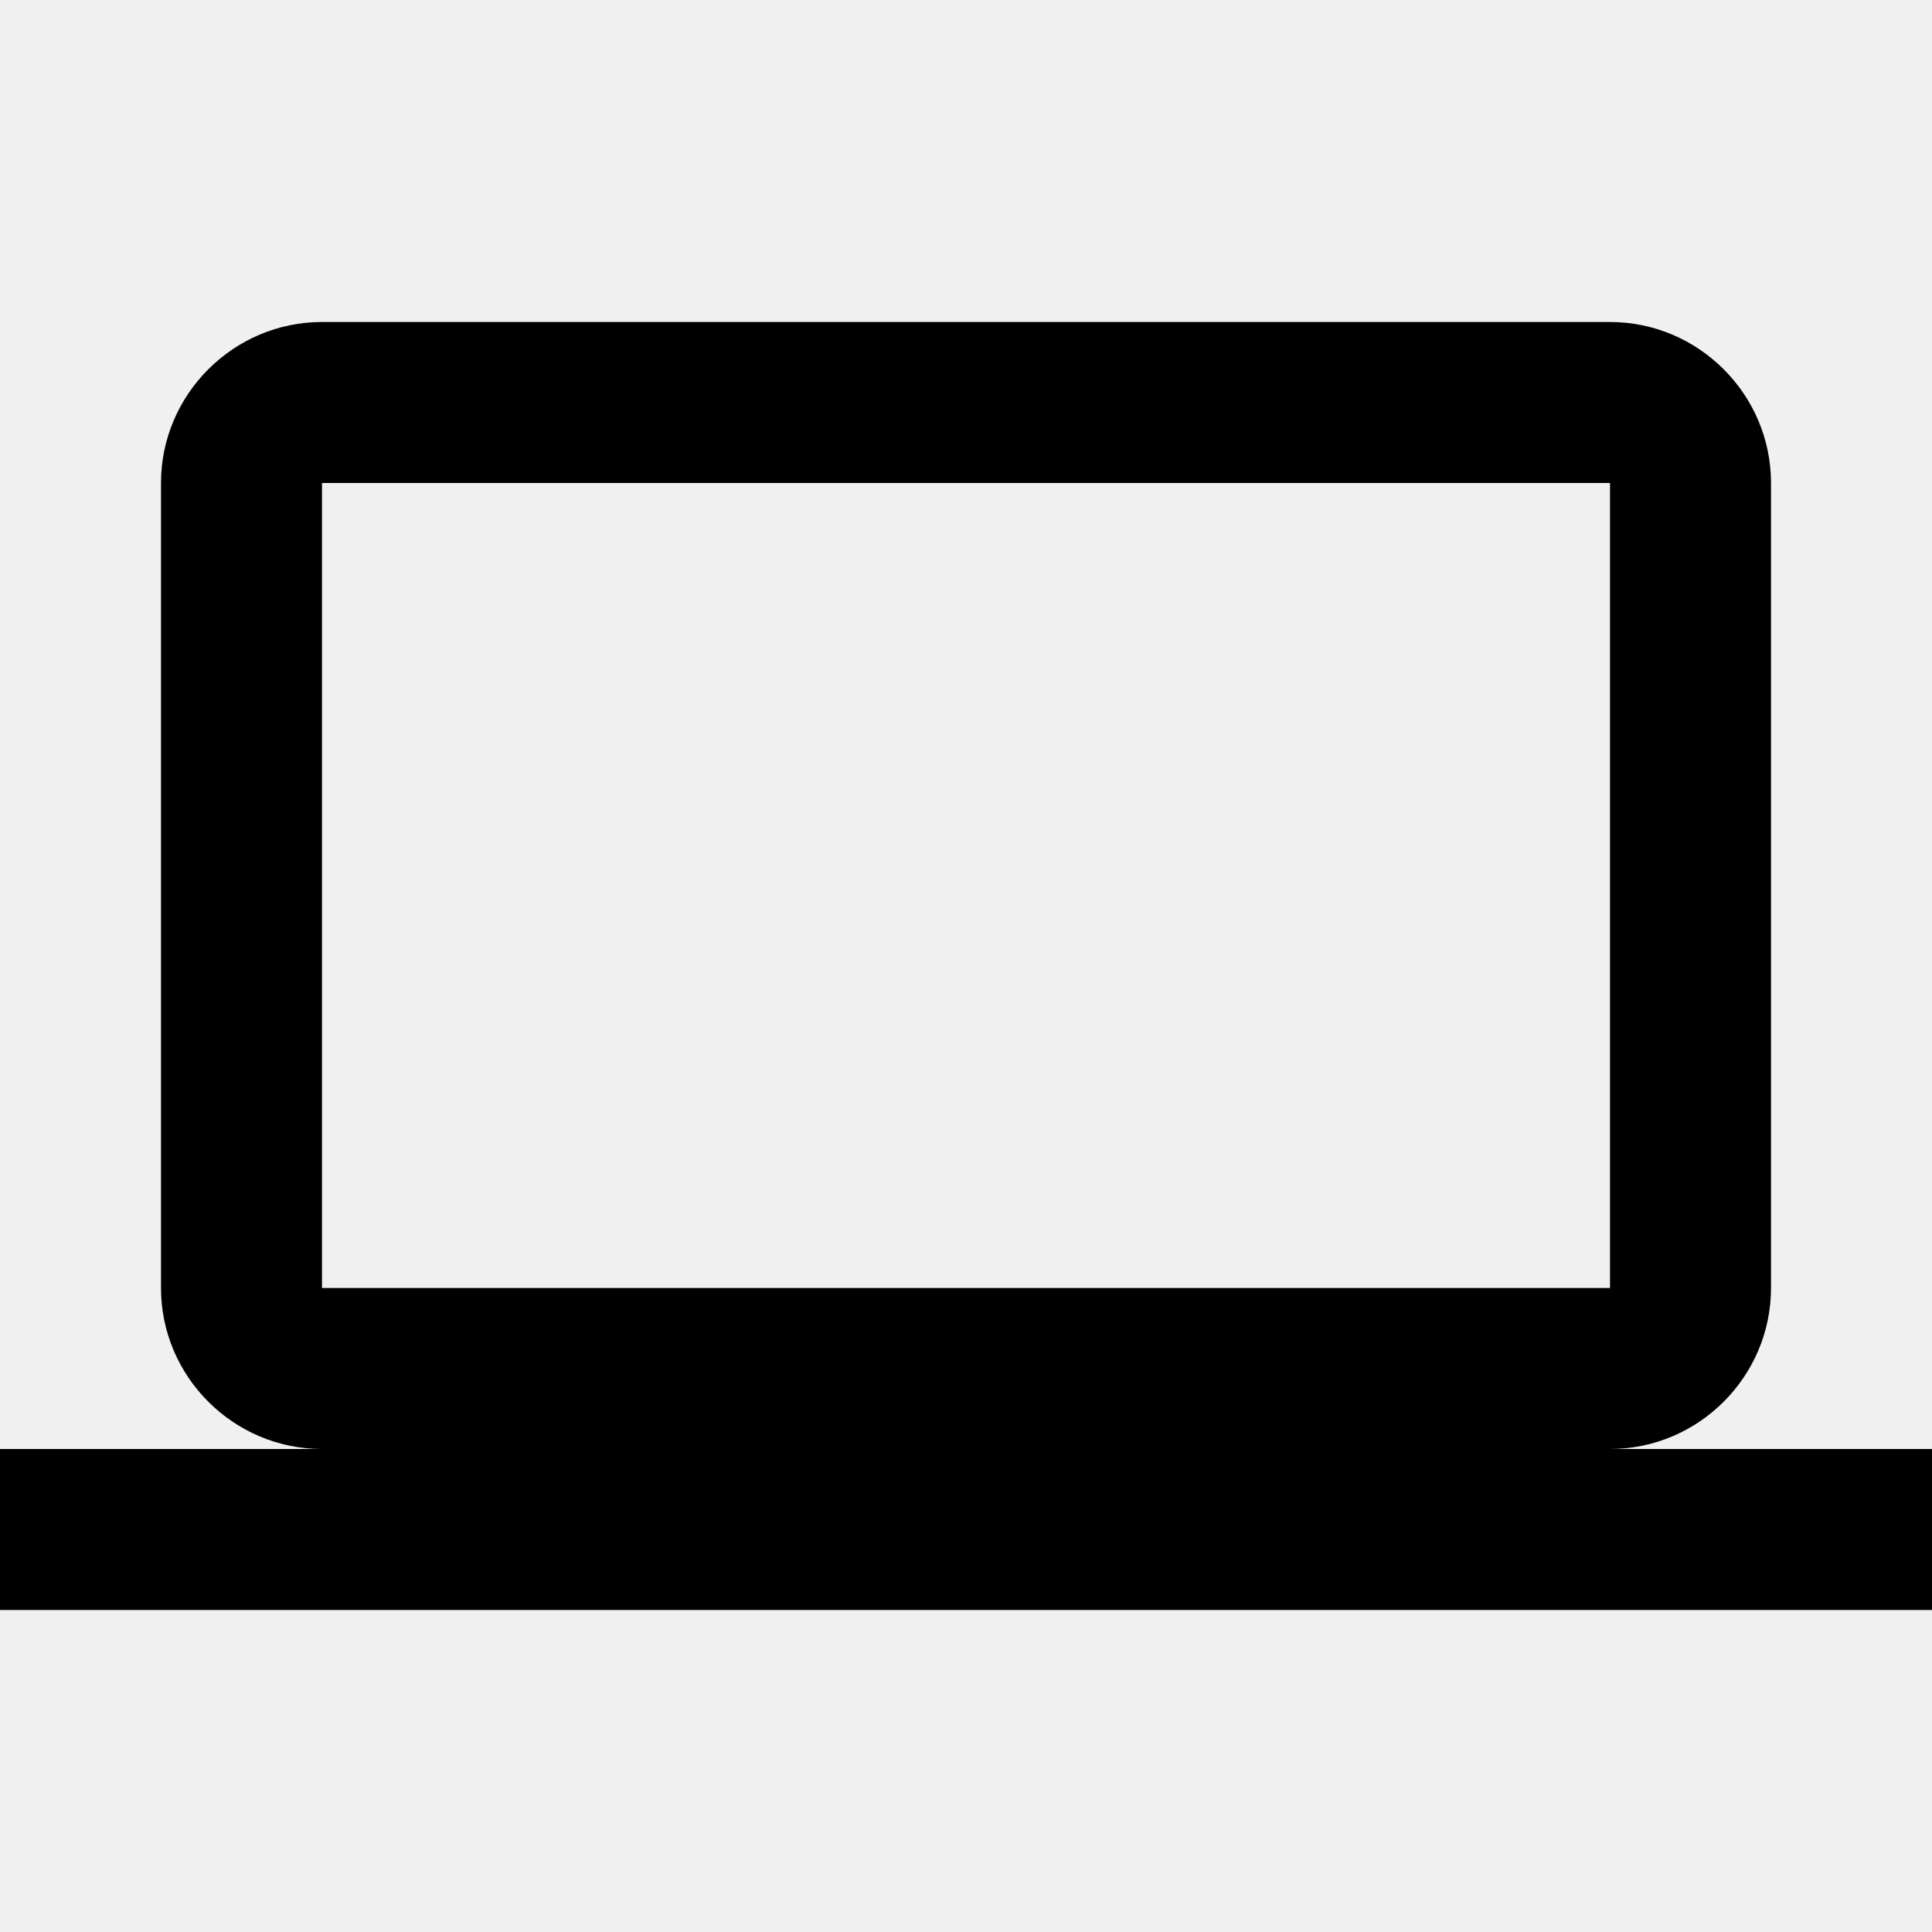
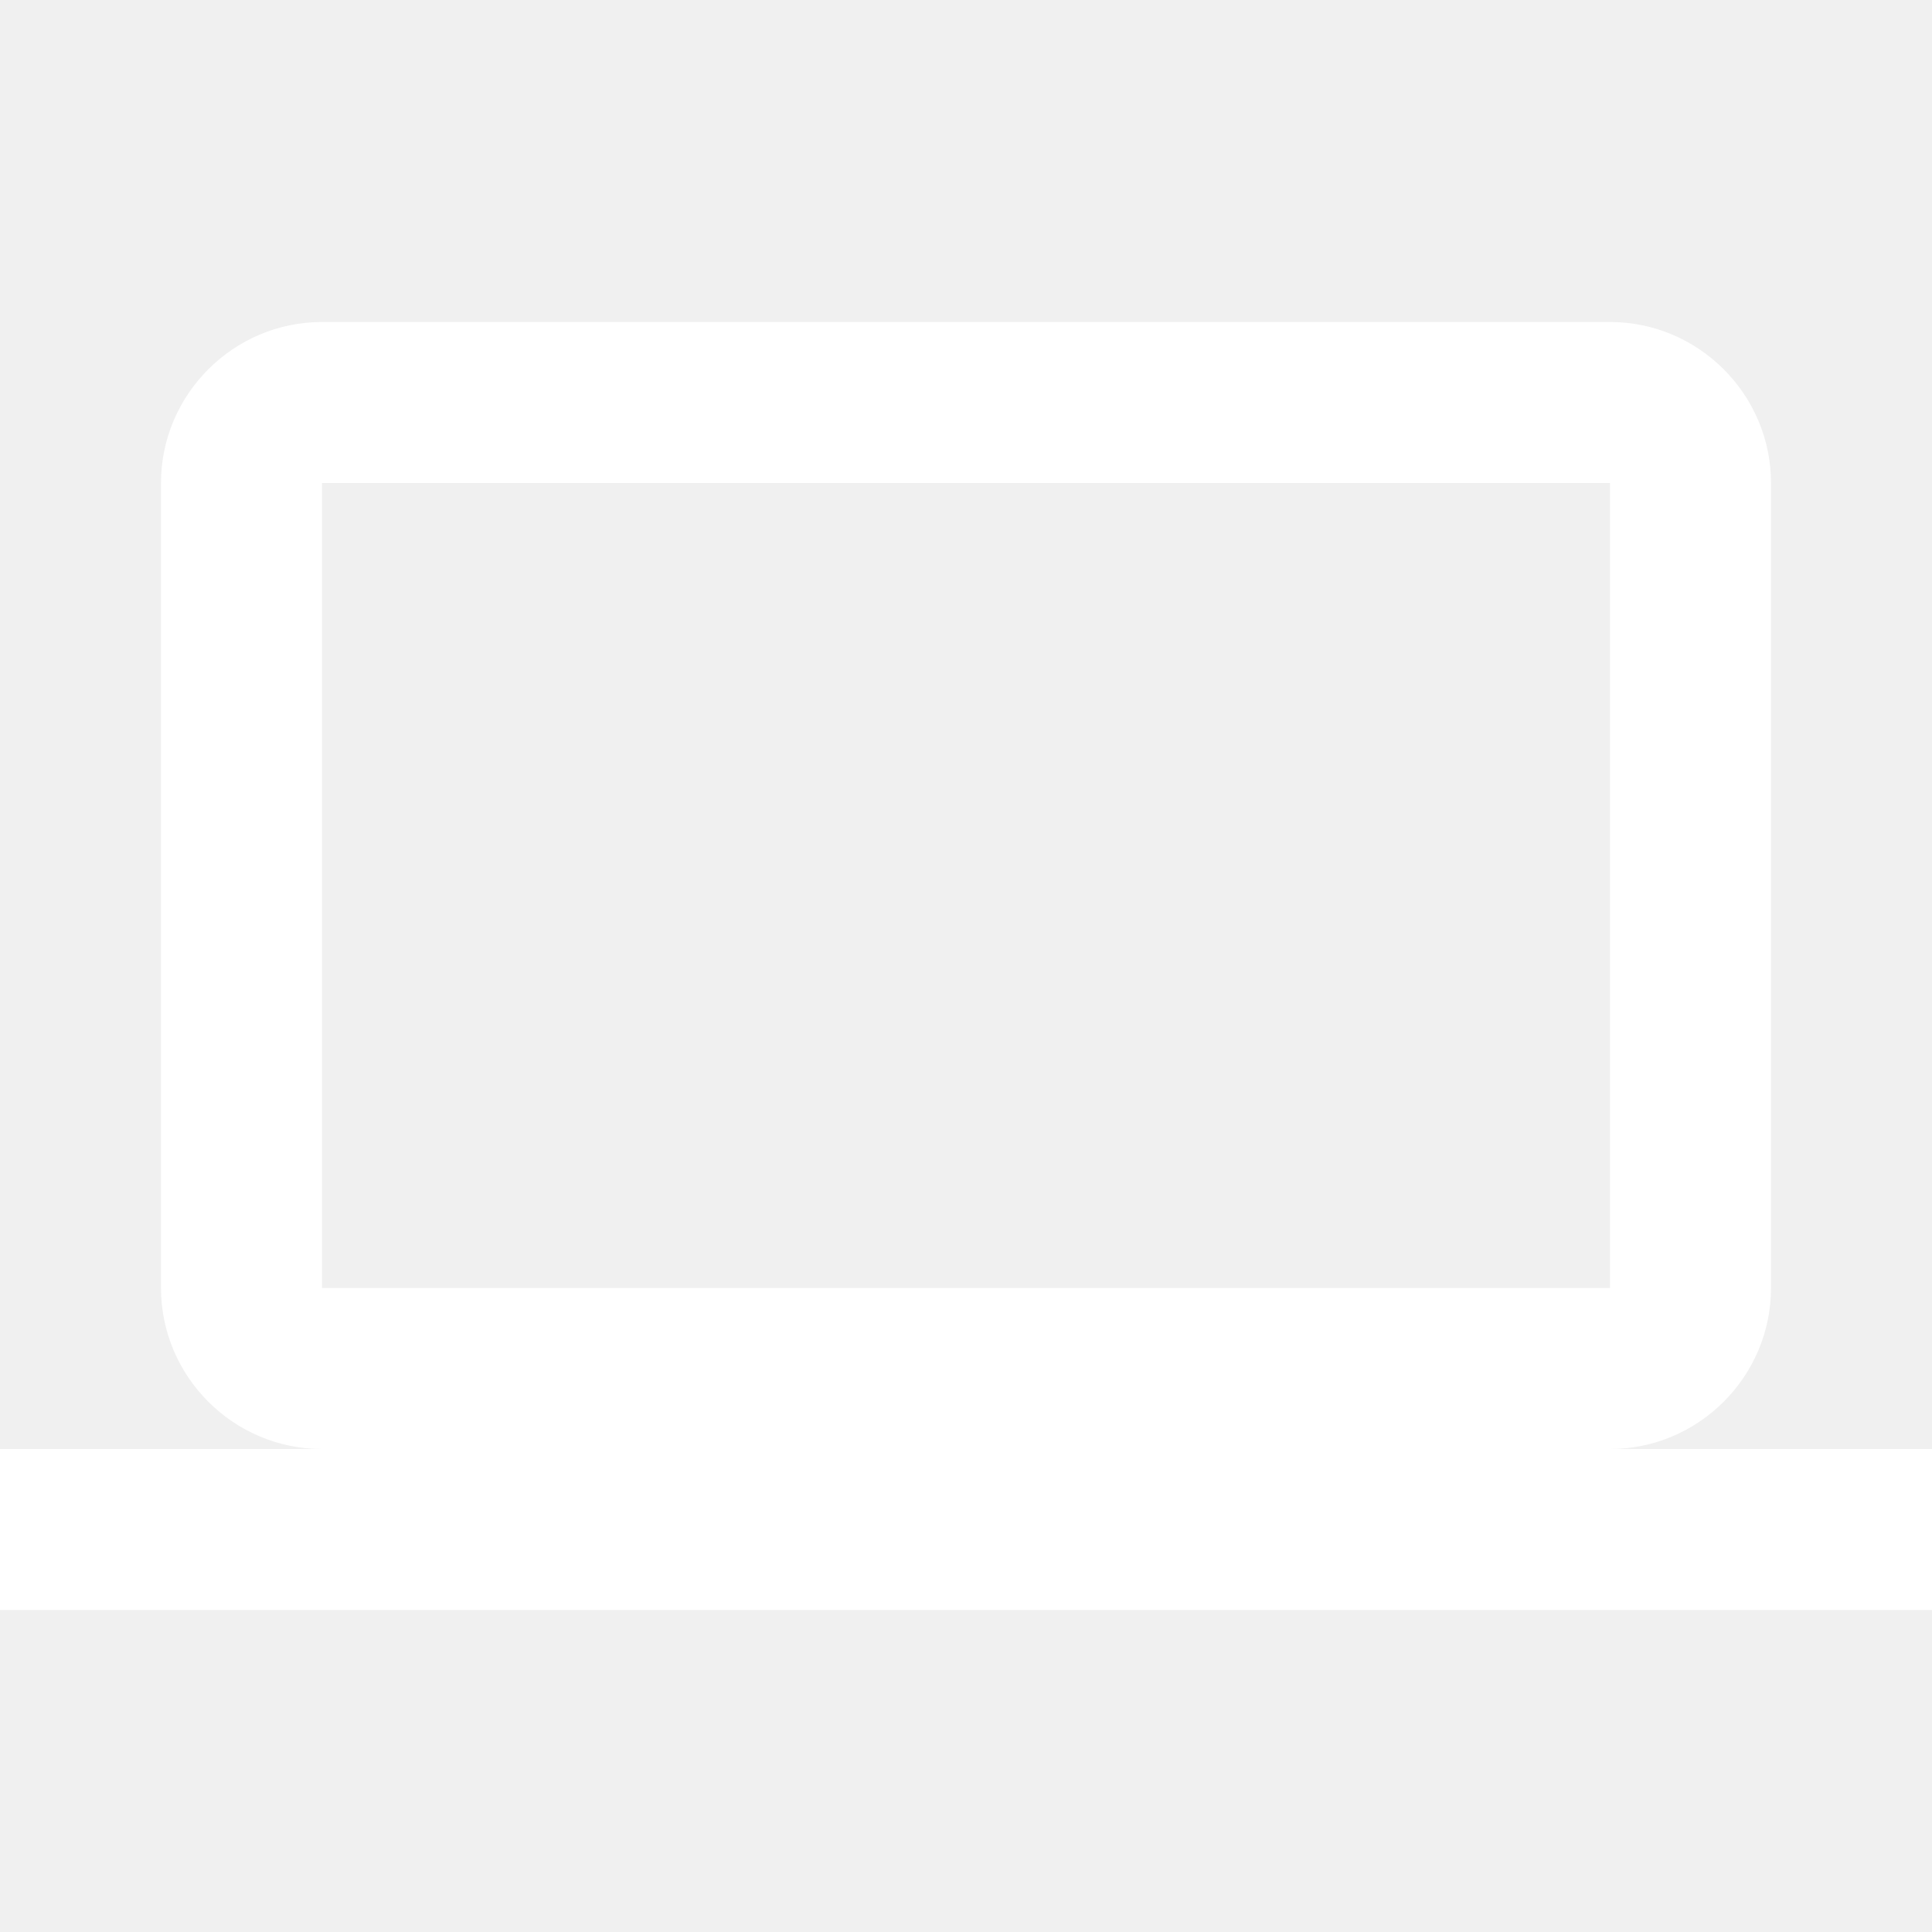
- <svg xmlns="http://www.w3.org/2000/svg" xmlns:xlink="http://www.w3.org/1999/xlink" fill="#000000" height="24" viewBox="0 0 24 24" width="24">
+ <svg xmlns="http://www.w3.org/2000/svg" xmlns:xlink="http://www.w3.org/1999/xlink" fill="#FFFFFF" height="24" viewBox="0 0 24 24" width="24">
  <defs>
    <path d="M0 0h24v24H0V0z" id="a" />
  </defs>
  <clipPath id="b">
    <use overflow="visible" xlink:href="#a" />
  </clipPath>
  <path clip-path="url(#b)" d="M20 18c1.1 0 2-.9 2-2V6c0-1.1-.9-2-2-2H4c-1.1 0-2 .9-2 2v10c0 1.1.9 2 2 2H0v2h24v-2h-4zM4 6h16v10H4V6z" />
</svg>
